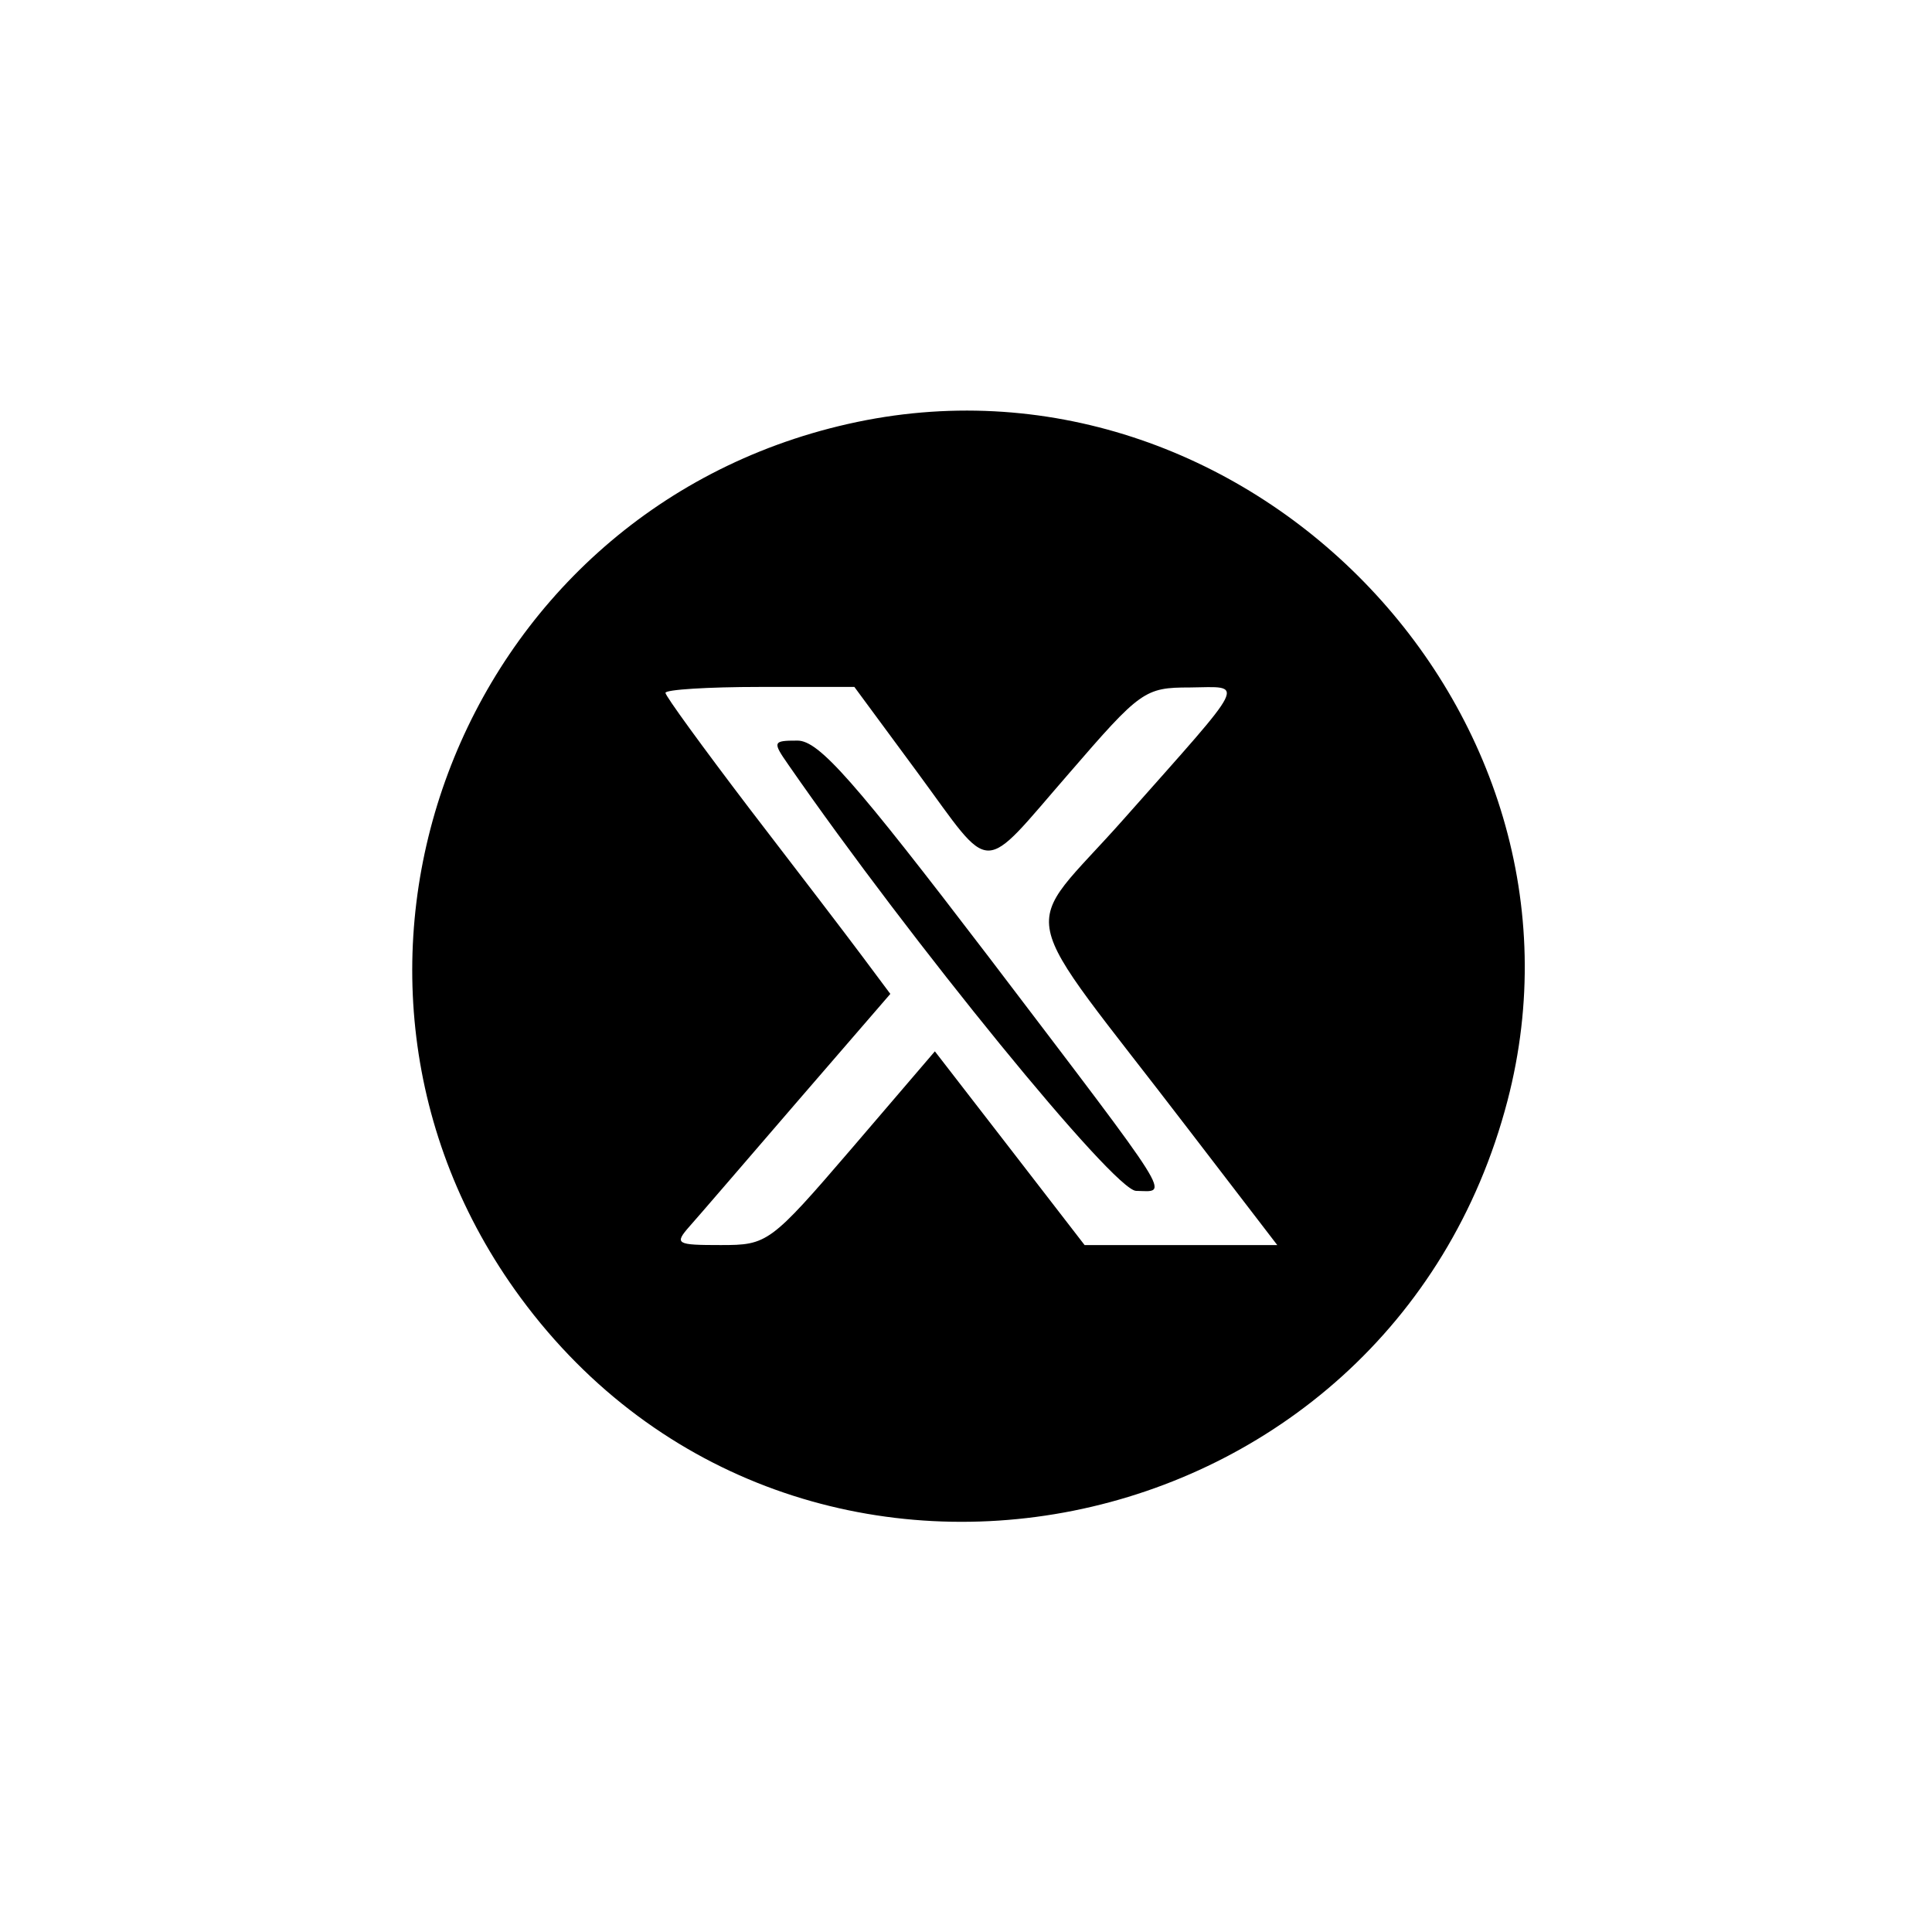
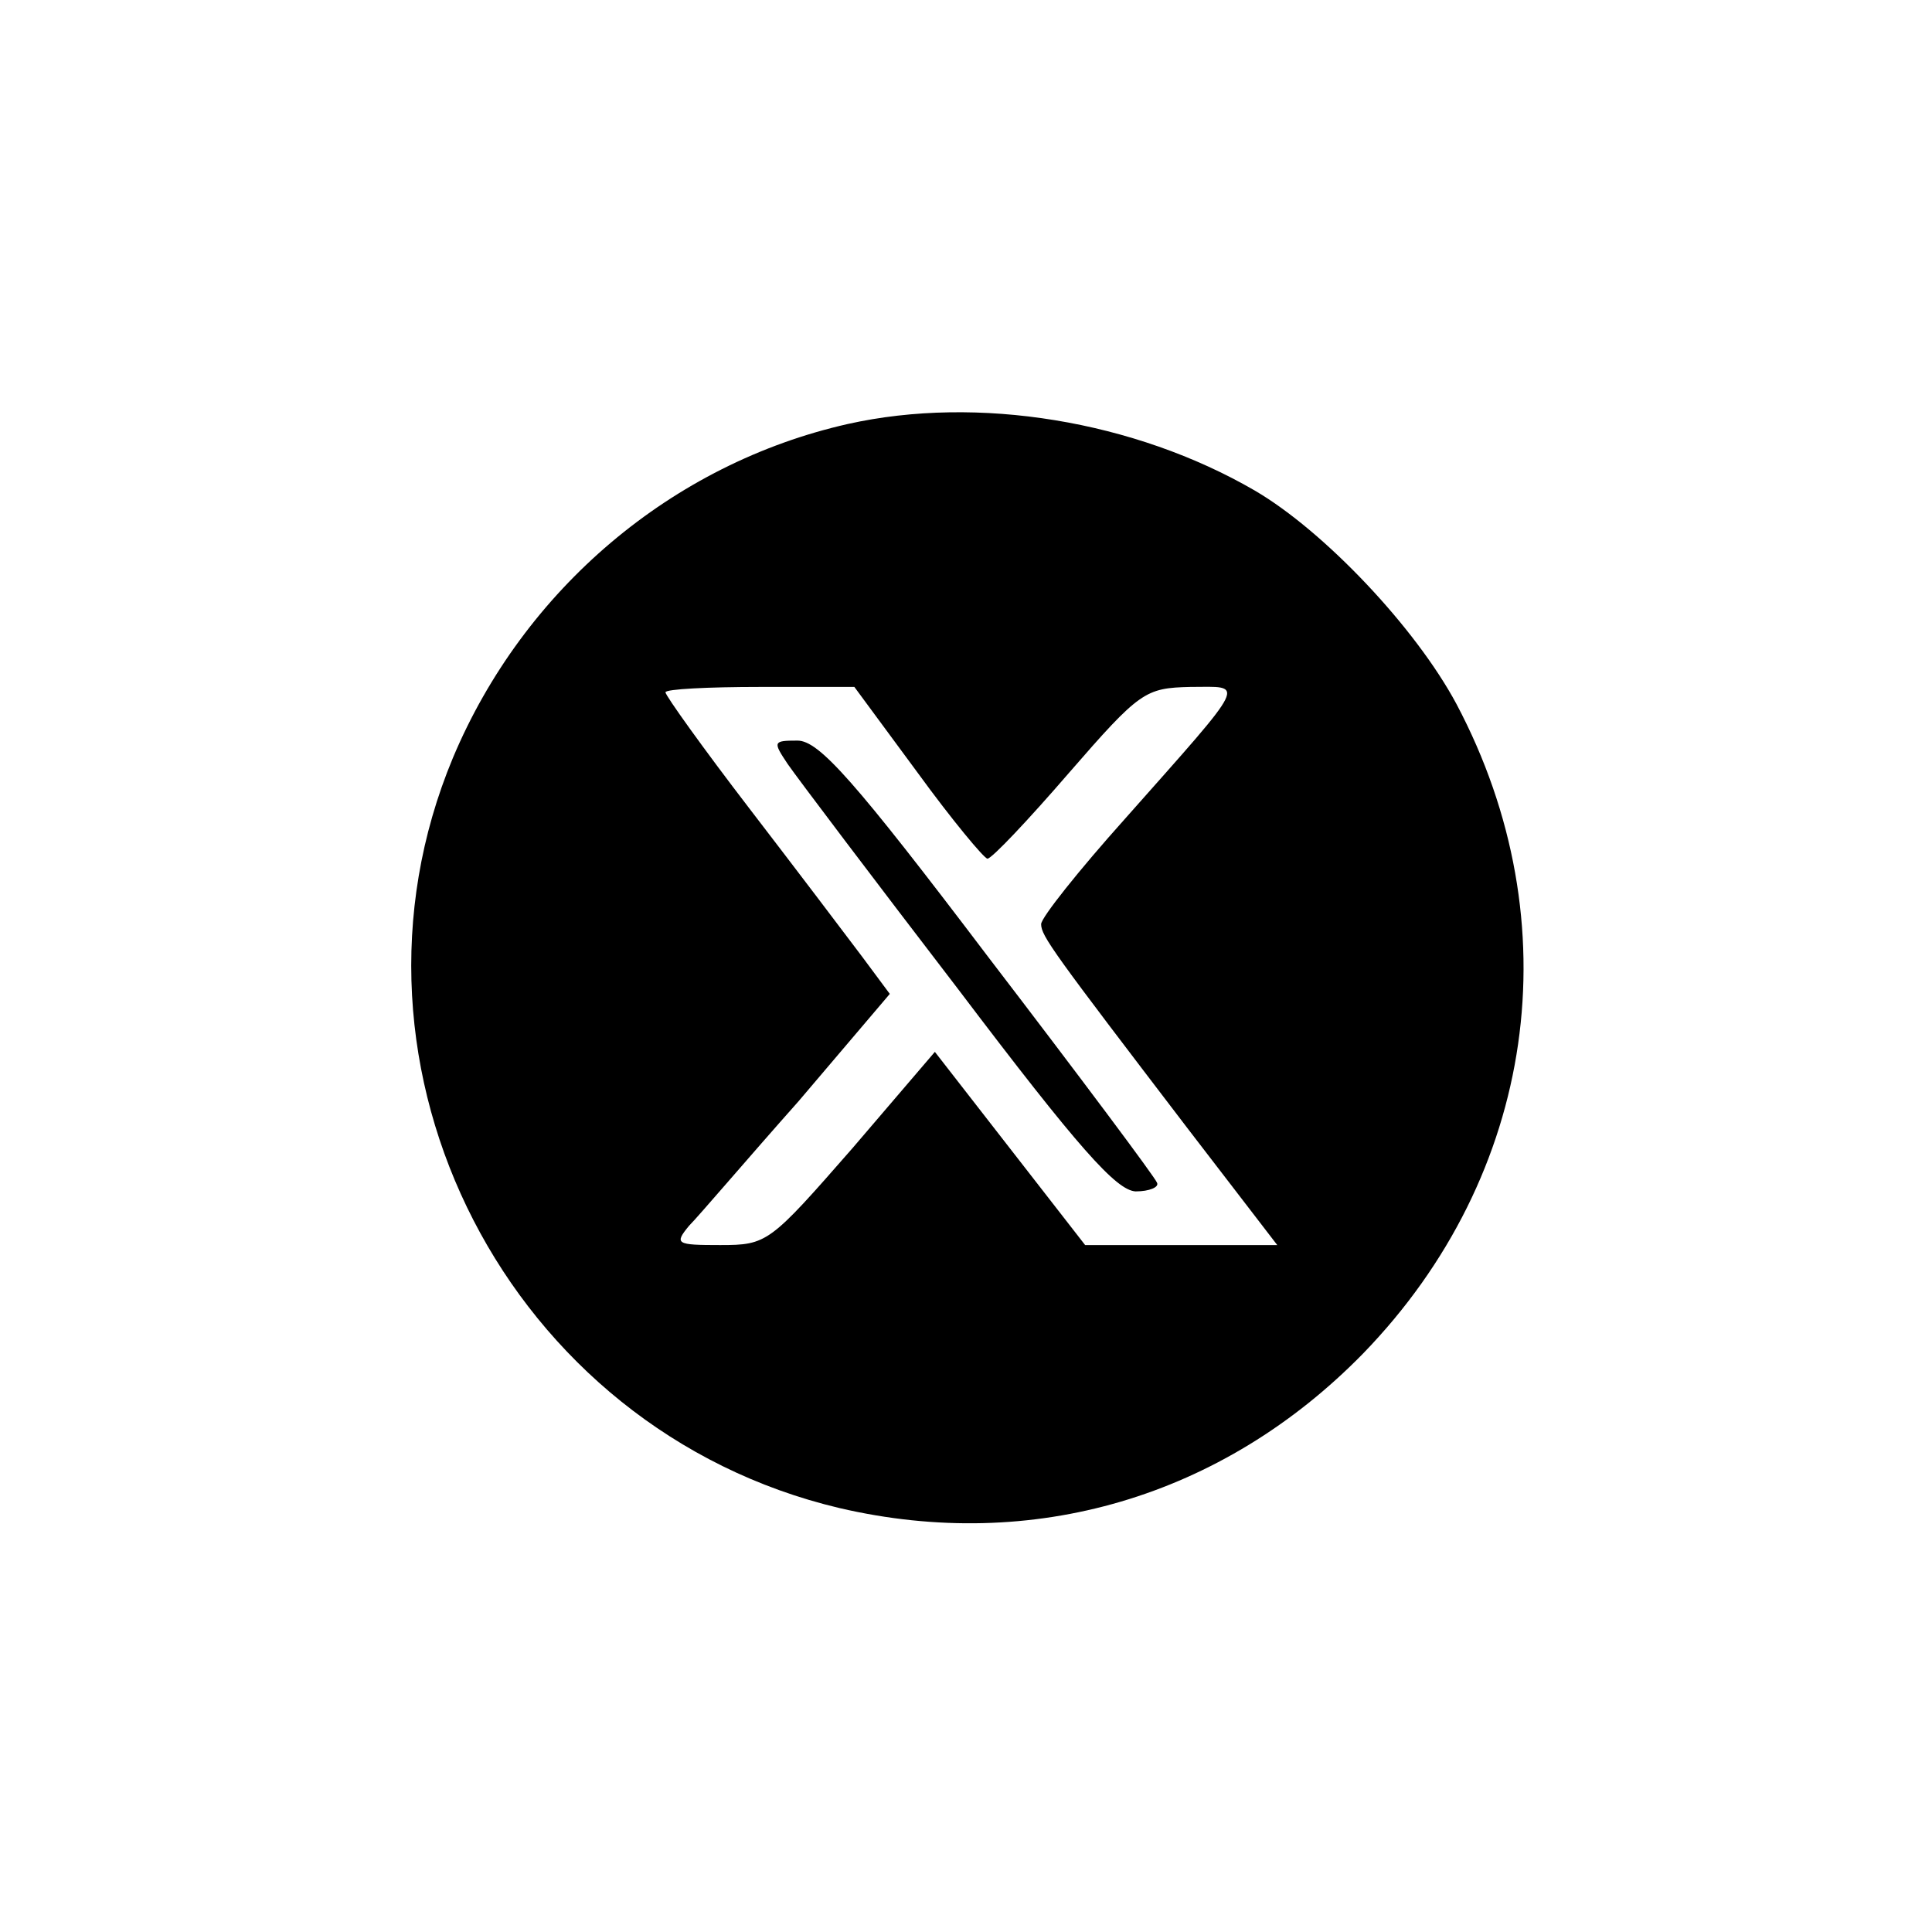
<svg xmlns="http://www.w3.org/2000/svg" version="1.0" width="180pt" height="180pt" viewBox="0 0 180 180" preserveAspectRatio="xMidYMid meet">
-   <g transform="translate(0,180) scale(0.05,-0.05)" fill="#000000" stroke="none">
-     <path d="M1580 2810 c-730 -165 -1053 -1026 -610 -1628 516 -701 1618 -480 1839 367 190 728 -492 1428 -1229 1261z m130 -650 c142 -193 115 -193 282 -1 133 154 141 160 225 160 103 1 112 20 -122 -244 -197 -223 -212 -146 120 -580 l165 -215 -180 0 -179 0 -139 180 -140 181 -155 -181 c-152 -177 -157 -180 -244 -180 -83 0 -87 2 -58 35 17 19 108 125 202 234 l172 199 -53 71 c-29 39 -124 163 -210 275 -86 113 -156 209 -156 215 0 6 79 11 176 11 l176 0 118 -160z" />
-     <path d="M1469 2175 c228 -329 607 -794 648 -794 61 -1 78 -28 -274 435 -252 330 -317 404 -357 404 -46 0 -47 -2 -17 -45z" />
+   <g transform="translate(0,180) scale(0.1,-0.1)" fill="#000000" stroke="none">
+     <path d="M790 1405 c-164 -37 -302 -154 -368 -311 -121 -290 52 -626 360 -699 180 -42 357 10 488 144 161 166 195 401 87 605 -38 71 -123 161 -188 199 -112 65 -258 89 -379 62z m65 -325 c32 -44 62 -80 65 -80 4 0 38 36 76 80 66 76 71 79 113 80 51 0 56 9 -61 -123 -43 -48 -78 -92 -78 -98 0 -11 11 -26 137 -191 l83 -108 -90 0 -89 0 -70 90 -70 90 -77 -90 c-77 -88 -79 -90 -123 -90 -41 0 -43 1 -29 18 9 9 54 62 102 116 l85 100 -26 35 c-15 20 -62 82 -105 138 -43 56 -78 105 -78 108 0 3 40 5 88 5 l88 0 59 -80z" />
+     <path d="M734 1088 c9 -13 80 -107 159 -210 112 -148 147 -187 165 -188 13 0 22 4 20 8 -1 4 -72 99 -157 210 -125 165 -158 202 -178 202 -23 0 -23 -1 -9 -22z" />
  </g>
</svg>
